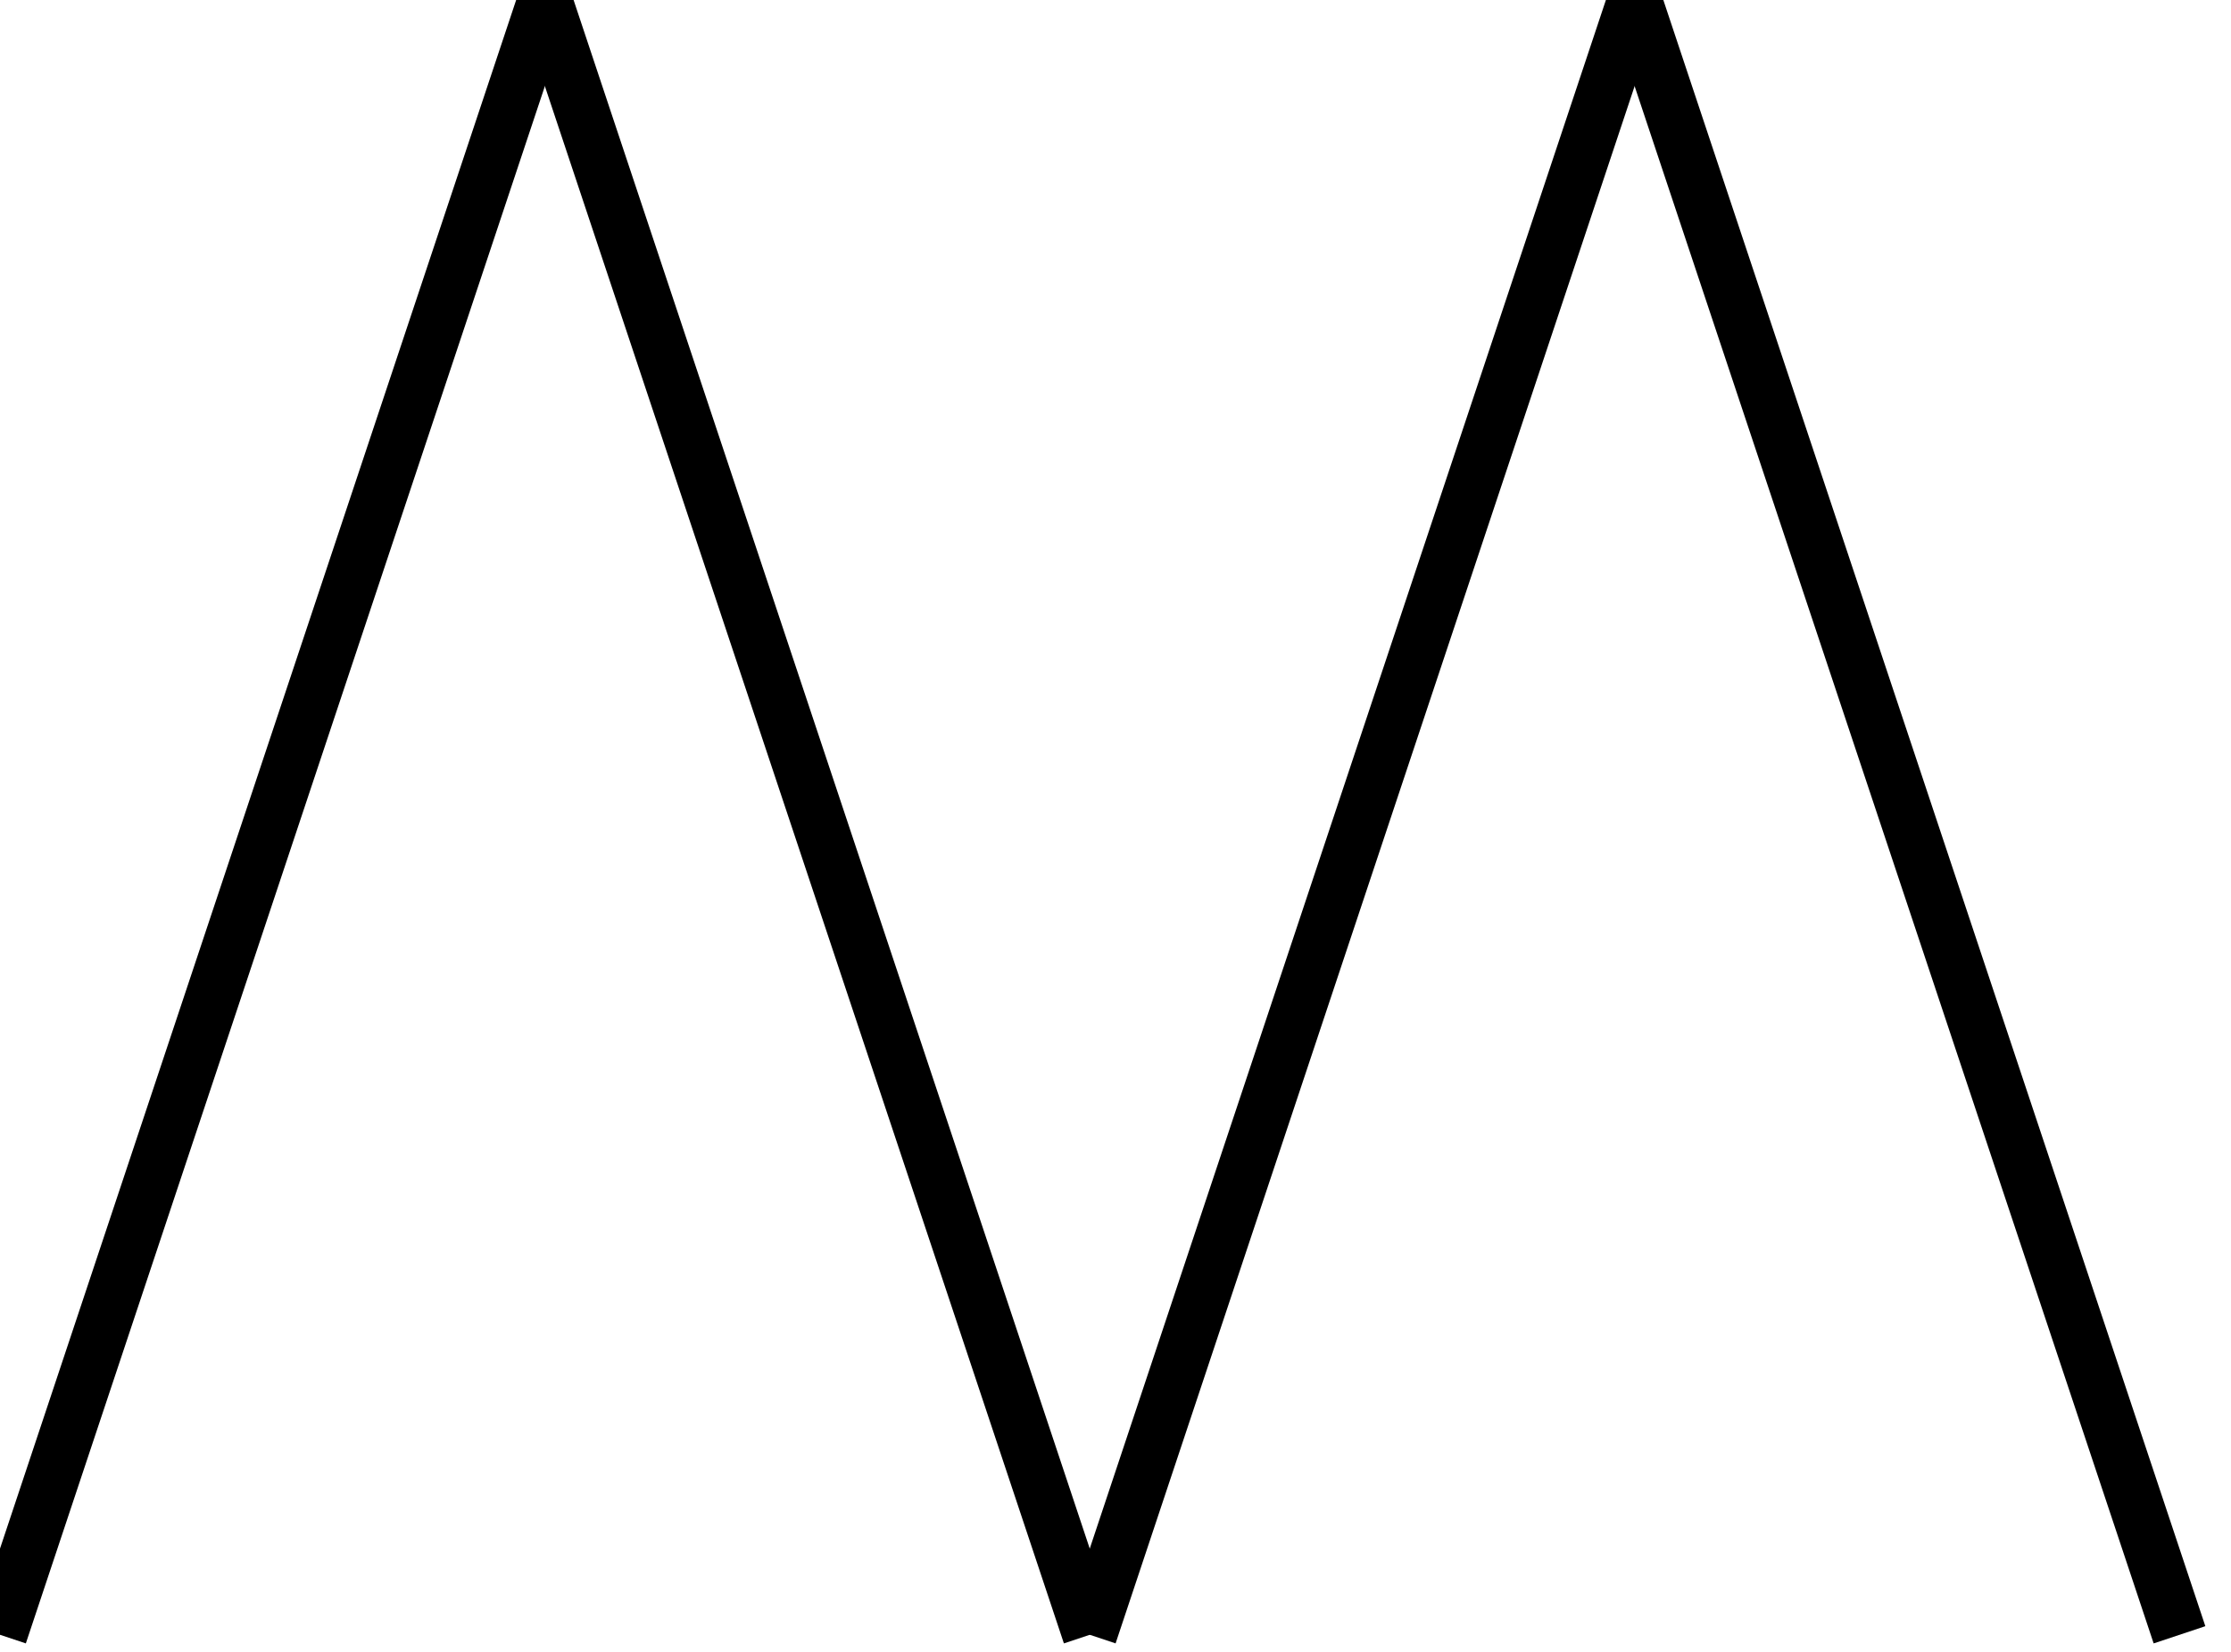
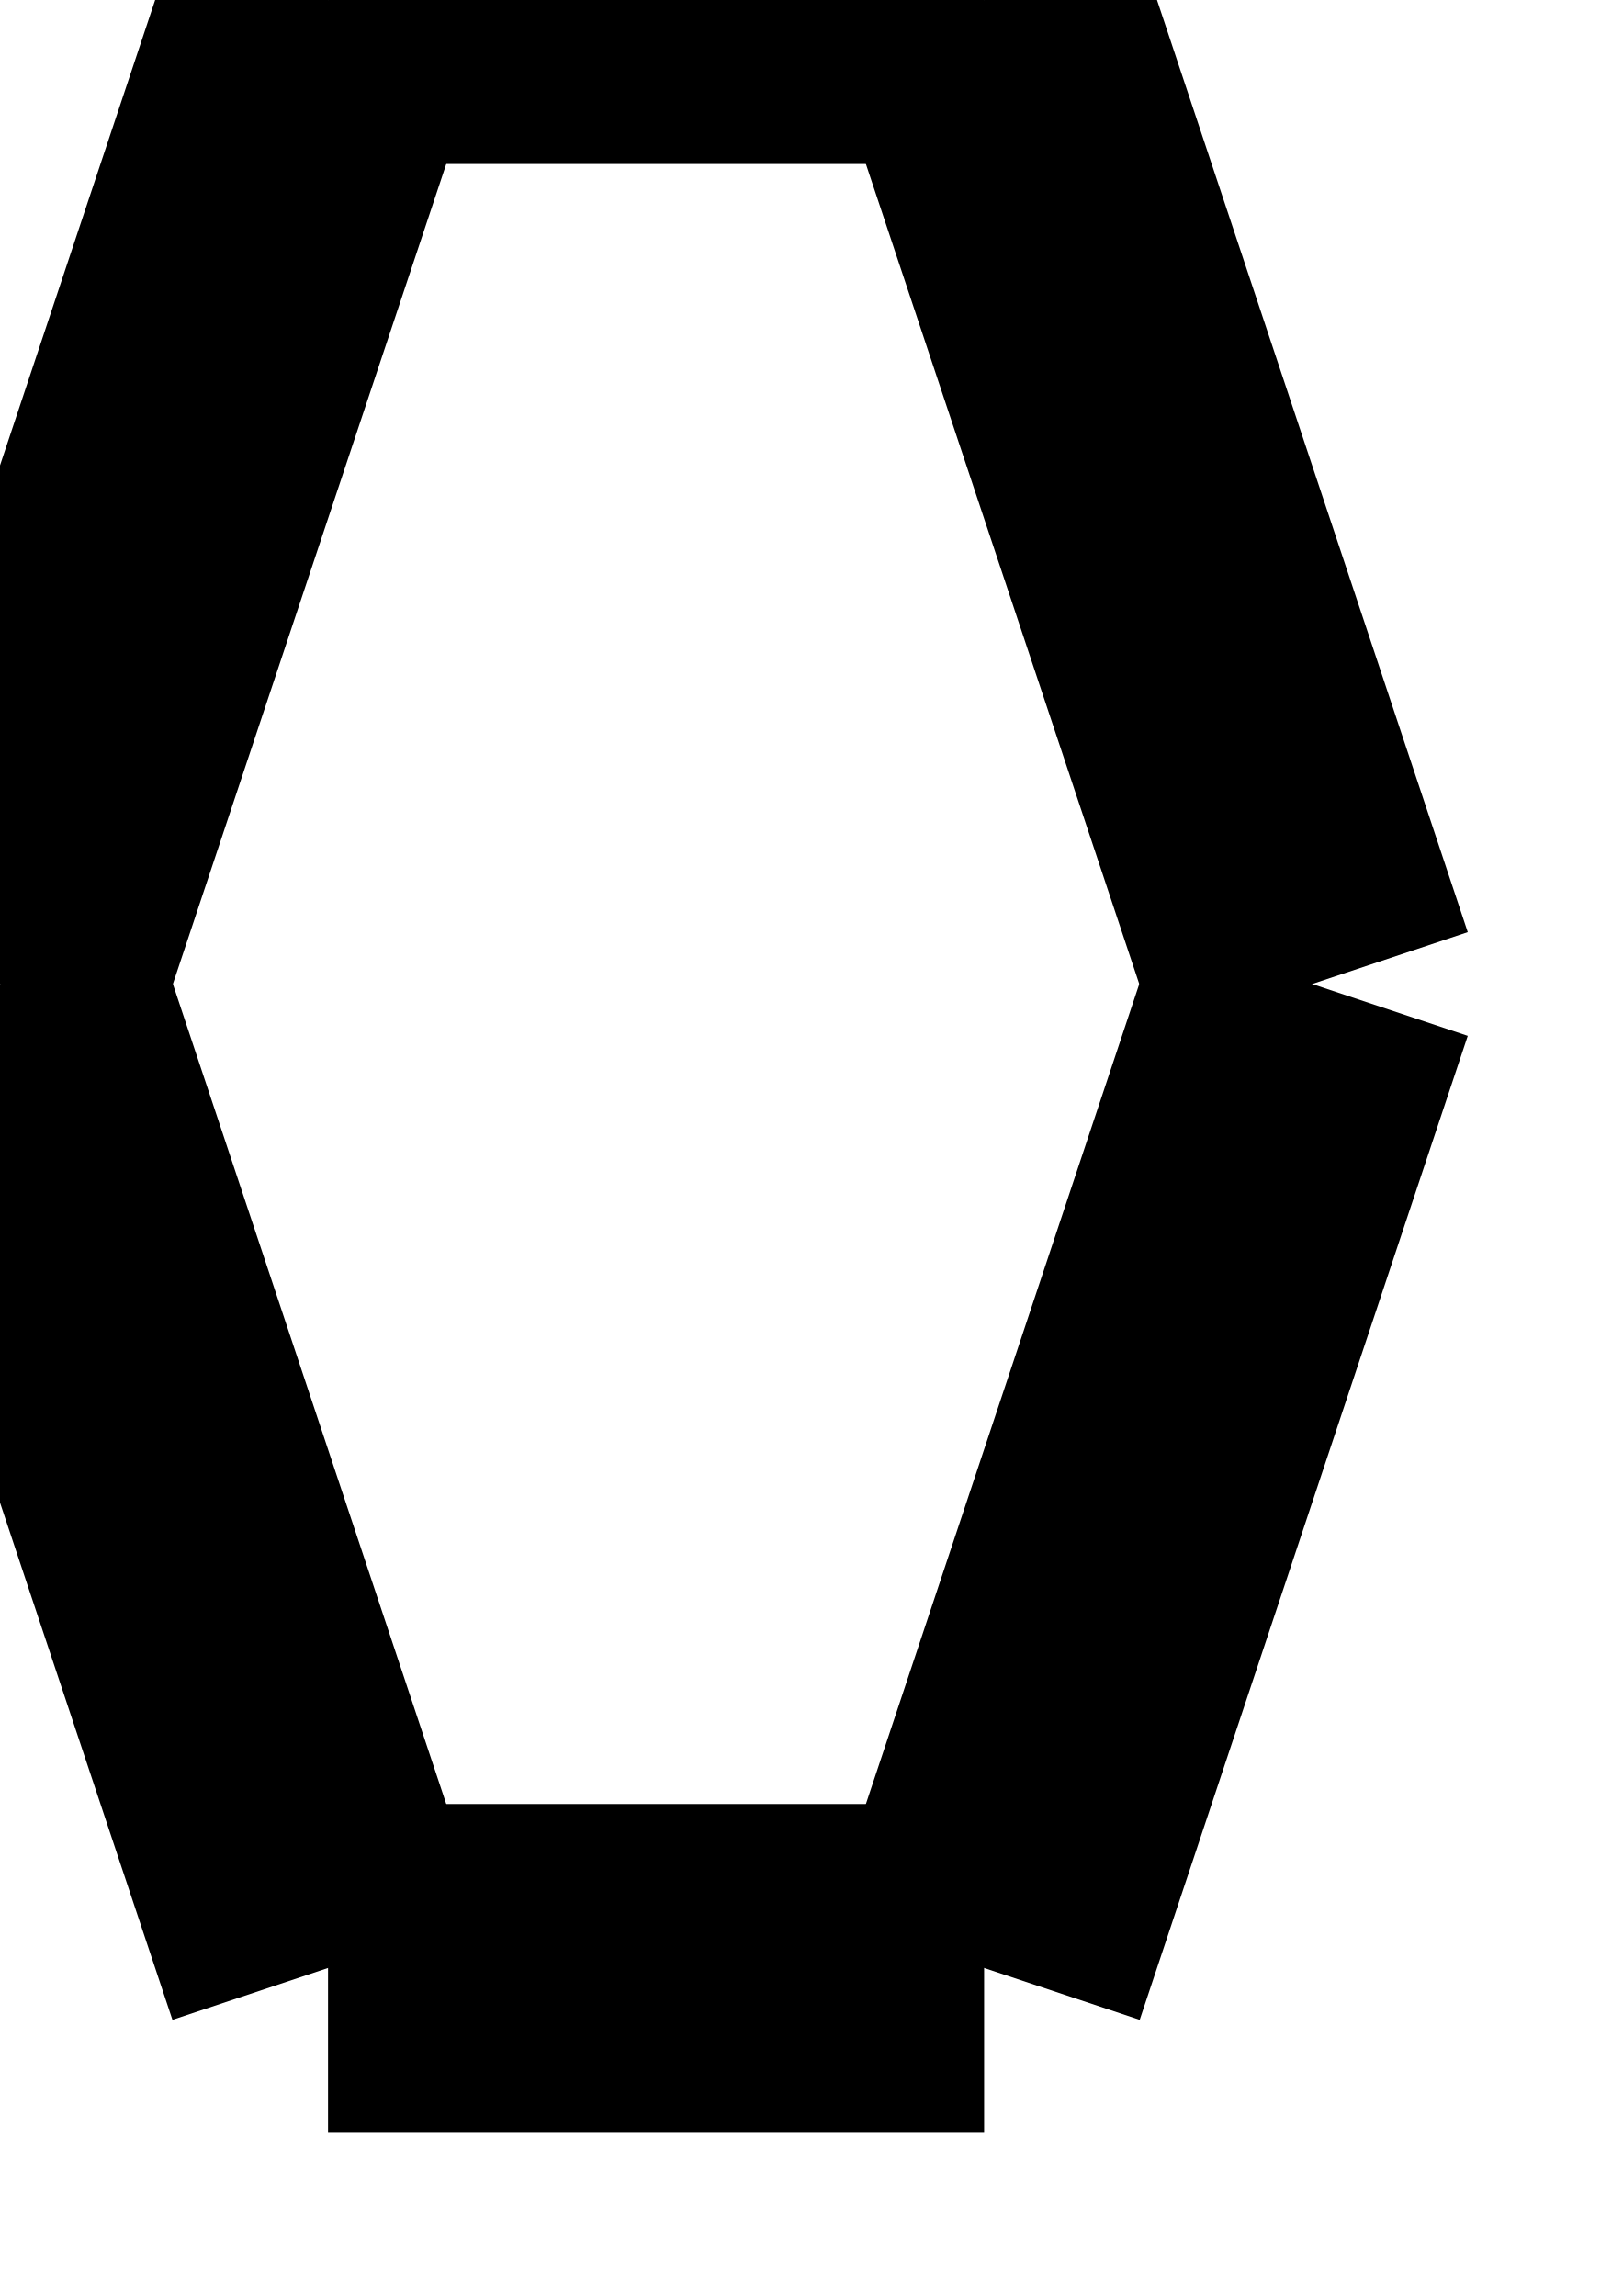
<svg xmlns="http://www.w3.org/2000/svg" baseProfile="full" height="100%" version="1.1" width="100%">
  <defs />
-   <line stroke="rgb(0%,0%,0%)" x1="0.0" x2="10.0" y1="30.0" y2="0.0" />
-   <line stroke="rgb(0%,0%,0%)" x1="10.0" x2="20.0" y1="0.0" y2="30.0" />
-   <line stroke="rgb(0%,0%,0%)" x1="20.0" x2="30.0" y1="30.0" y2="0.0" />
-   <line stroke="rgb(0%,0%,0%)" x1="30.0" x2="40.0" y1="0.0" y2="30.0" />
+   <line stroke="rgb(0%,0%,0%)" x1="0.0" x2="1.0" y1="3.0" y2="0.0" />
+   <line stroke="rgb(0%,0%,0%)" x1="1.0" x2="3.0" y1="0.0" y2="0.0" />
+   <line stroke="rgb(0%,0%,0%)" x1="3.0" x2="4.0" y1="0.0" y2="3.0" />
+   <line stroke="rgb(0%,0%,0%)" x1="4.0" x2="3.0" y1="3.0" y2="6.0" />
+   <line stroke="rgb(0%,0%,0%)" x1="3.0" x2="1.0" y1="6.0" y2="6.0" />
+   <line stroke="rgb(0%,0%,0%)" x1="1.0" x2="0.0" y1="6.0" y2="3.0" />
</svg>
